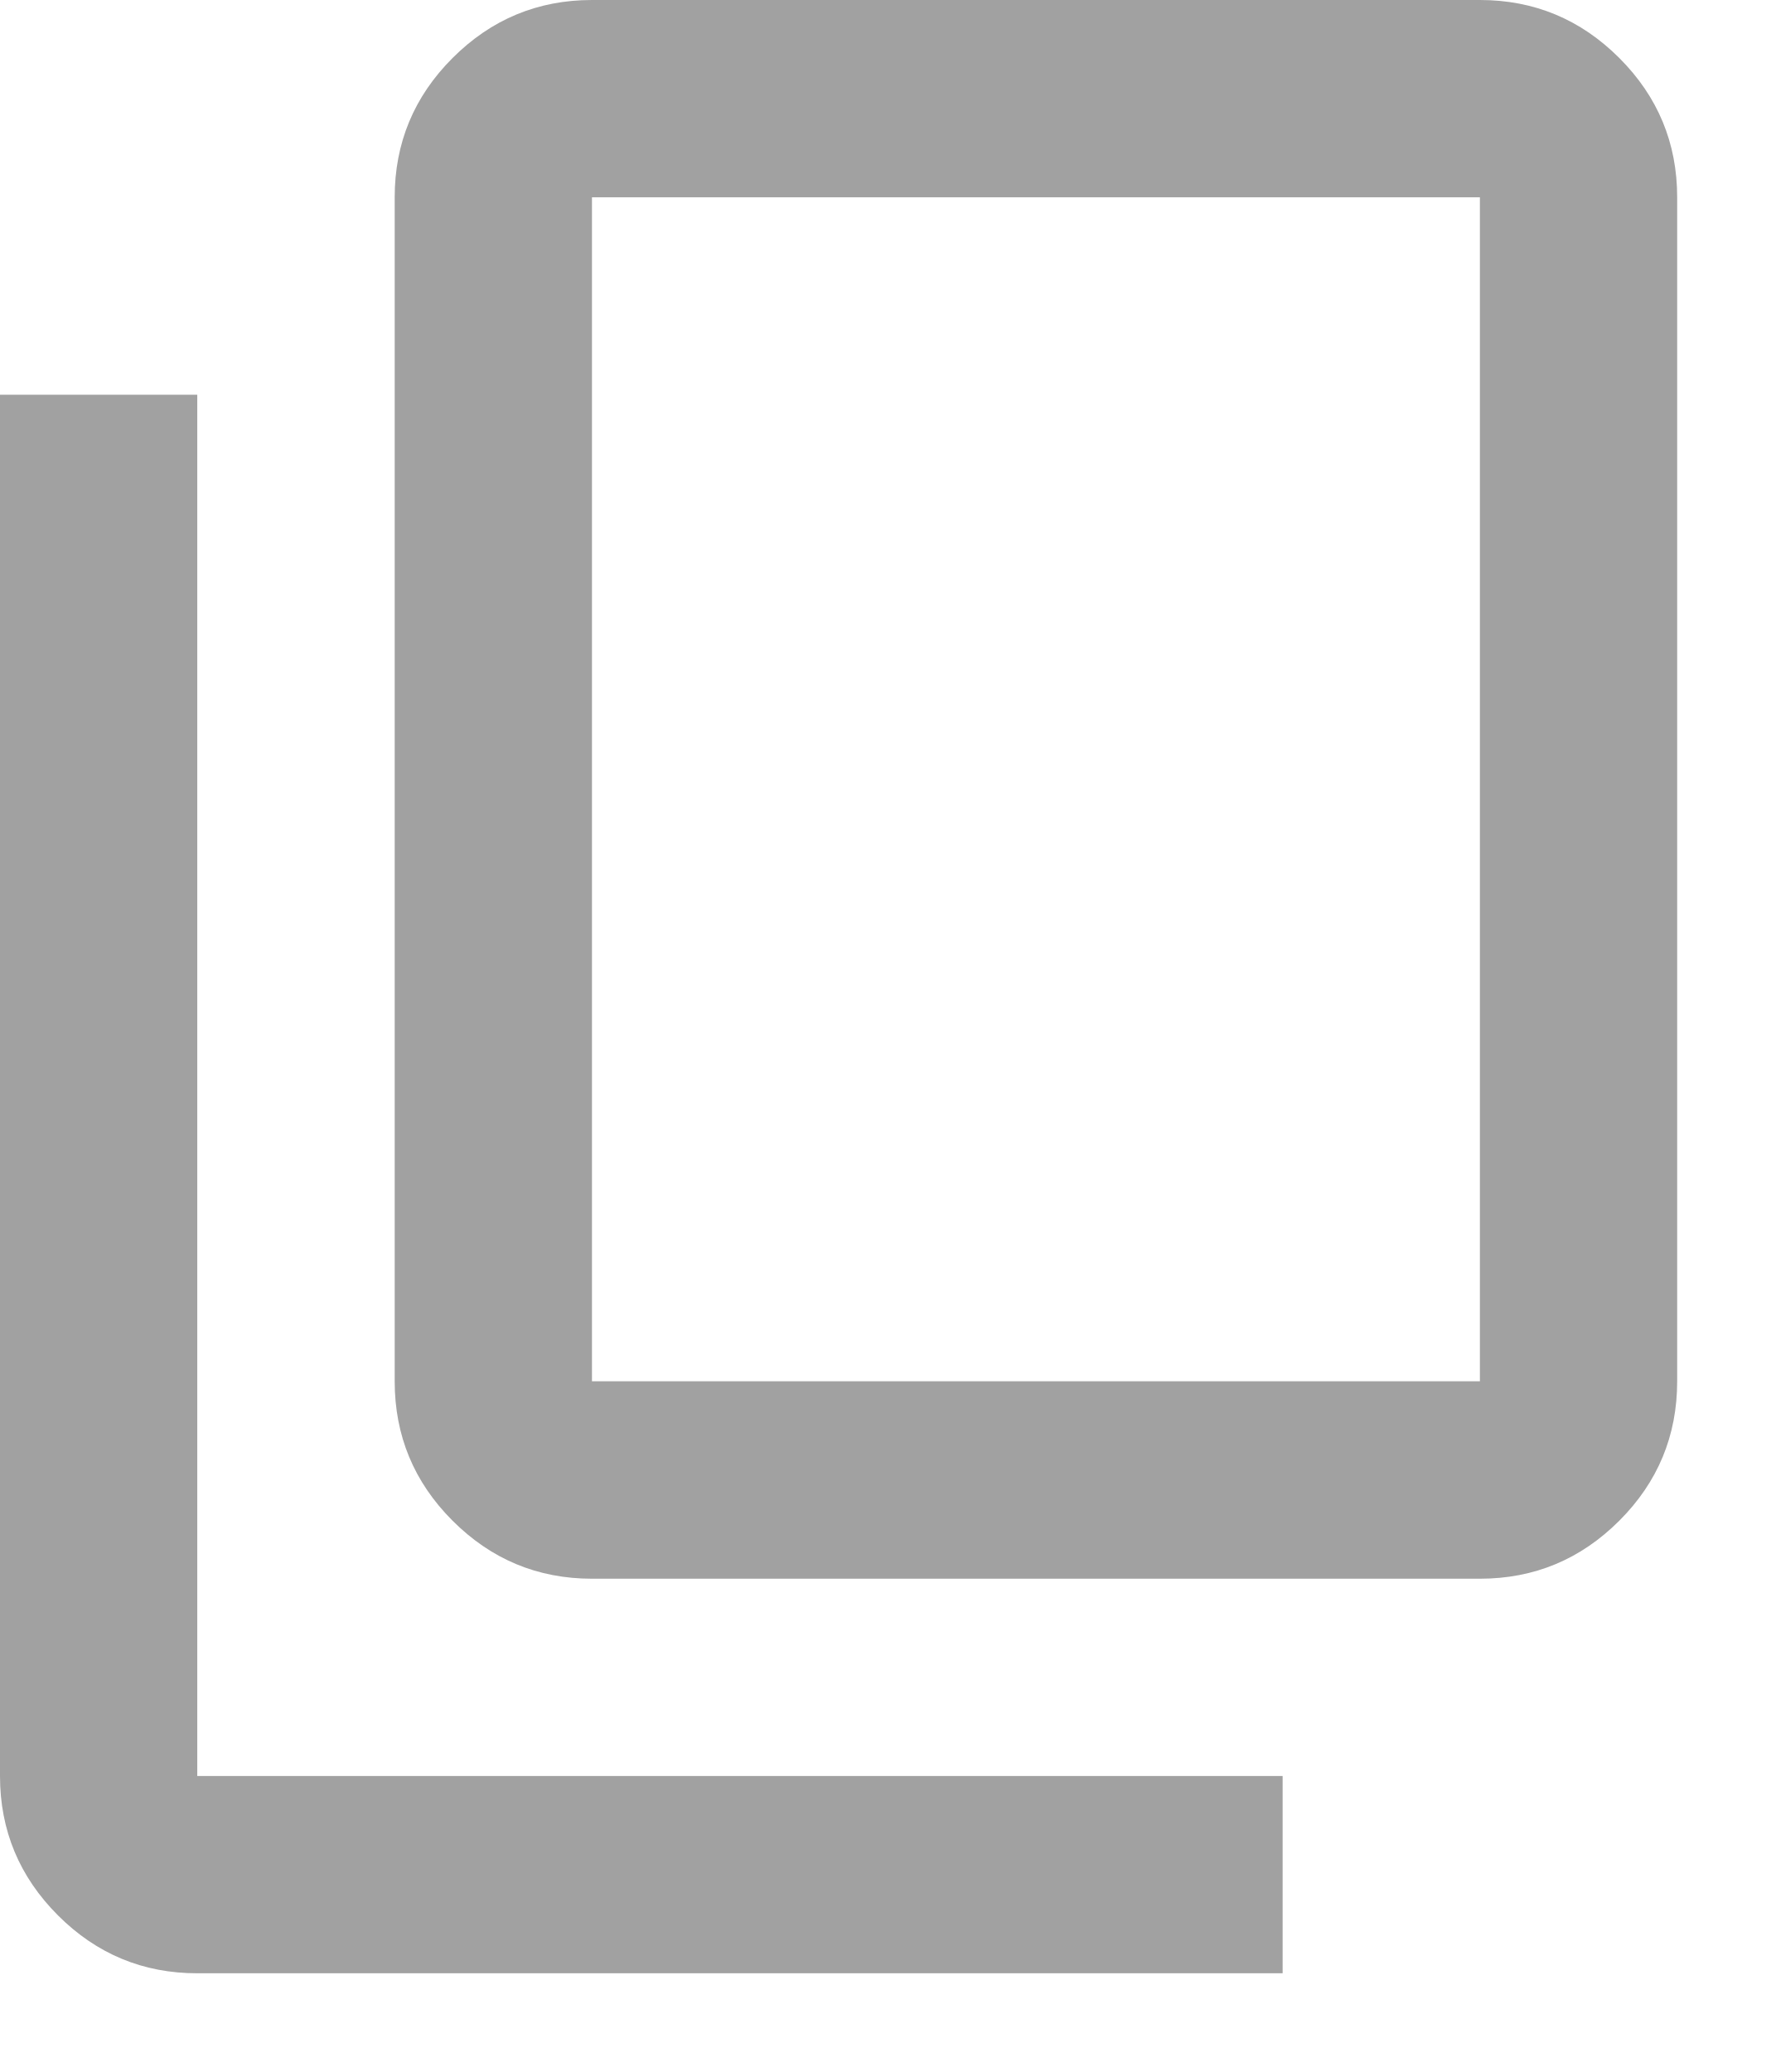
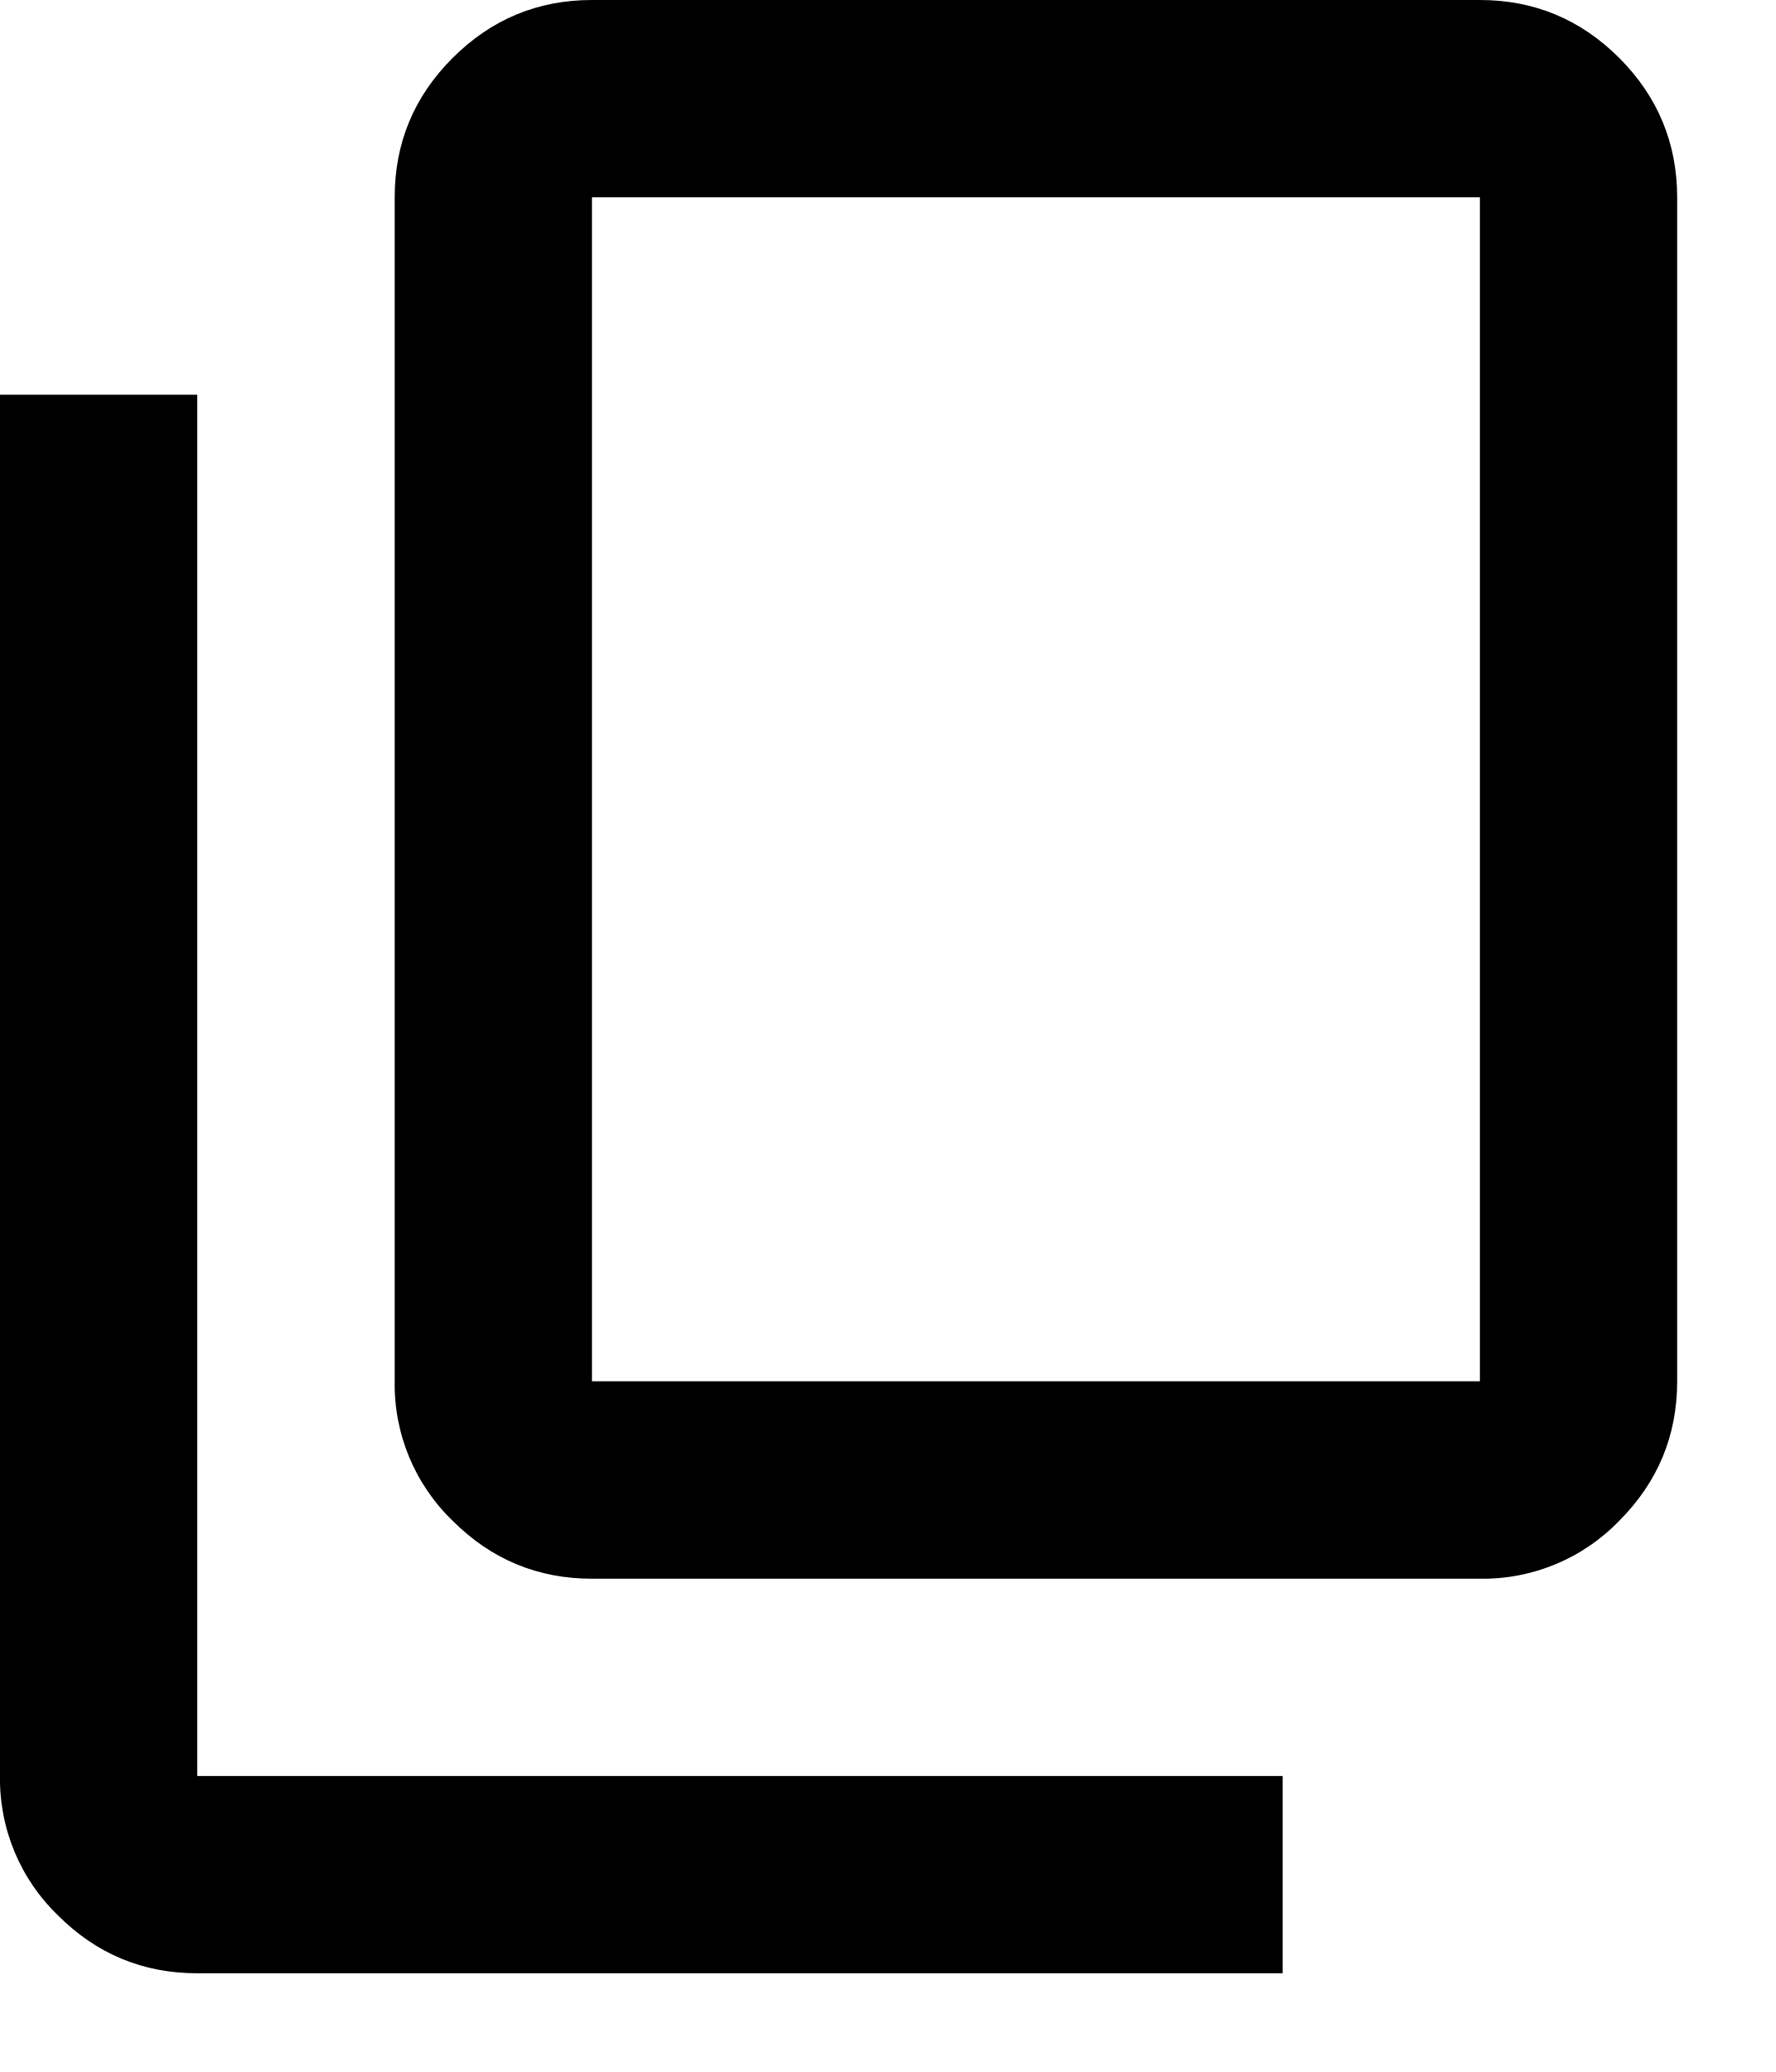
- <svg xmlns="http://www.w3.org/2000/svg" width="12" height="14" viewBox="0 0 12 14" fill="none">
-   <path d="M4 10.667C3.633 10.667 3.319 10.536 3.058 10.275C2.797 10.014 2.667 9.7 2.667 9.333V1.333C2.667 0.967 2.797 0.653 3.058 0.392C3.319 0.131 3.633 0 4 0H10C10.367 0 10.681 0.131 10.942 0.392C11.203 0.653 11.333 0.967 11.333 1.333V9.333C11.333 9.7 11.203 10.014 10.942 10.275C10.681 10.536 10.367 10.667 10 10.667H4ZM4 9.333H10V1.333H4V9.333ZM1.333 13.333C0.967 13.333 0.653 13.203 0.392 12.942C0.131 12.681 0 12.367 0 12V2.667H1.333V12H8.667V13.333H1.333ZM4 9.333V1.333V9.333Z" fill="#A1A1A1" />
+ <svg xmlns="http://www.w3.org/2000/svg" fill="none" viewBox="0 0 12 14">
+   <path fill="currentColor" d="M4 10.667q-.55 0-.942-.392a1.28 1.28 0 0 1-.391-.942v-8q0-.55.391-.941Q3.45 0 4 0h6q.55 0 .942.392.39.391.391.941v8q0 .55-.391.942a1.28 1.28 0 0 1-.942.392zm0-1.334h6v-8H4zm-2.667 4q-.55 0-.941-.391A1.28 1.28 0 0 1 0 12V2.667h1.333V12h7.334v1.333zm2.667-4v-8z" />
</svg>
